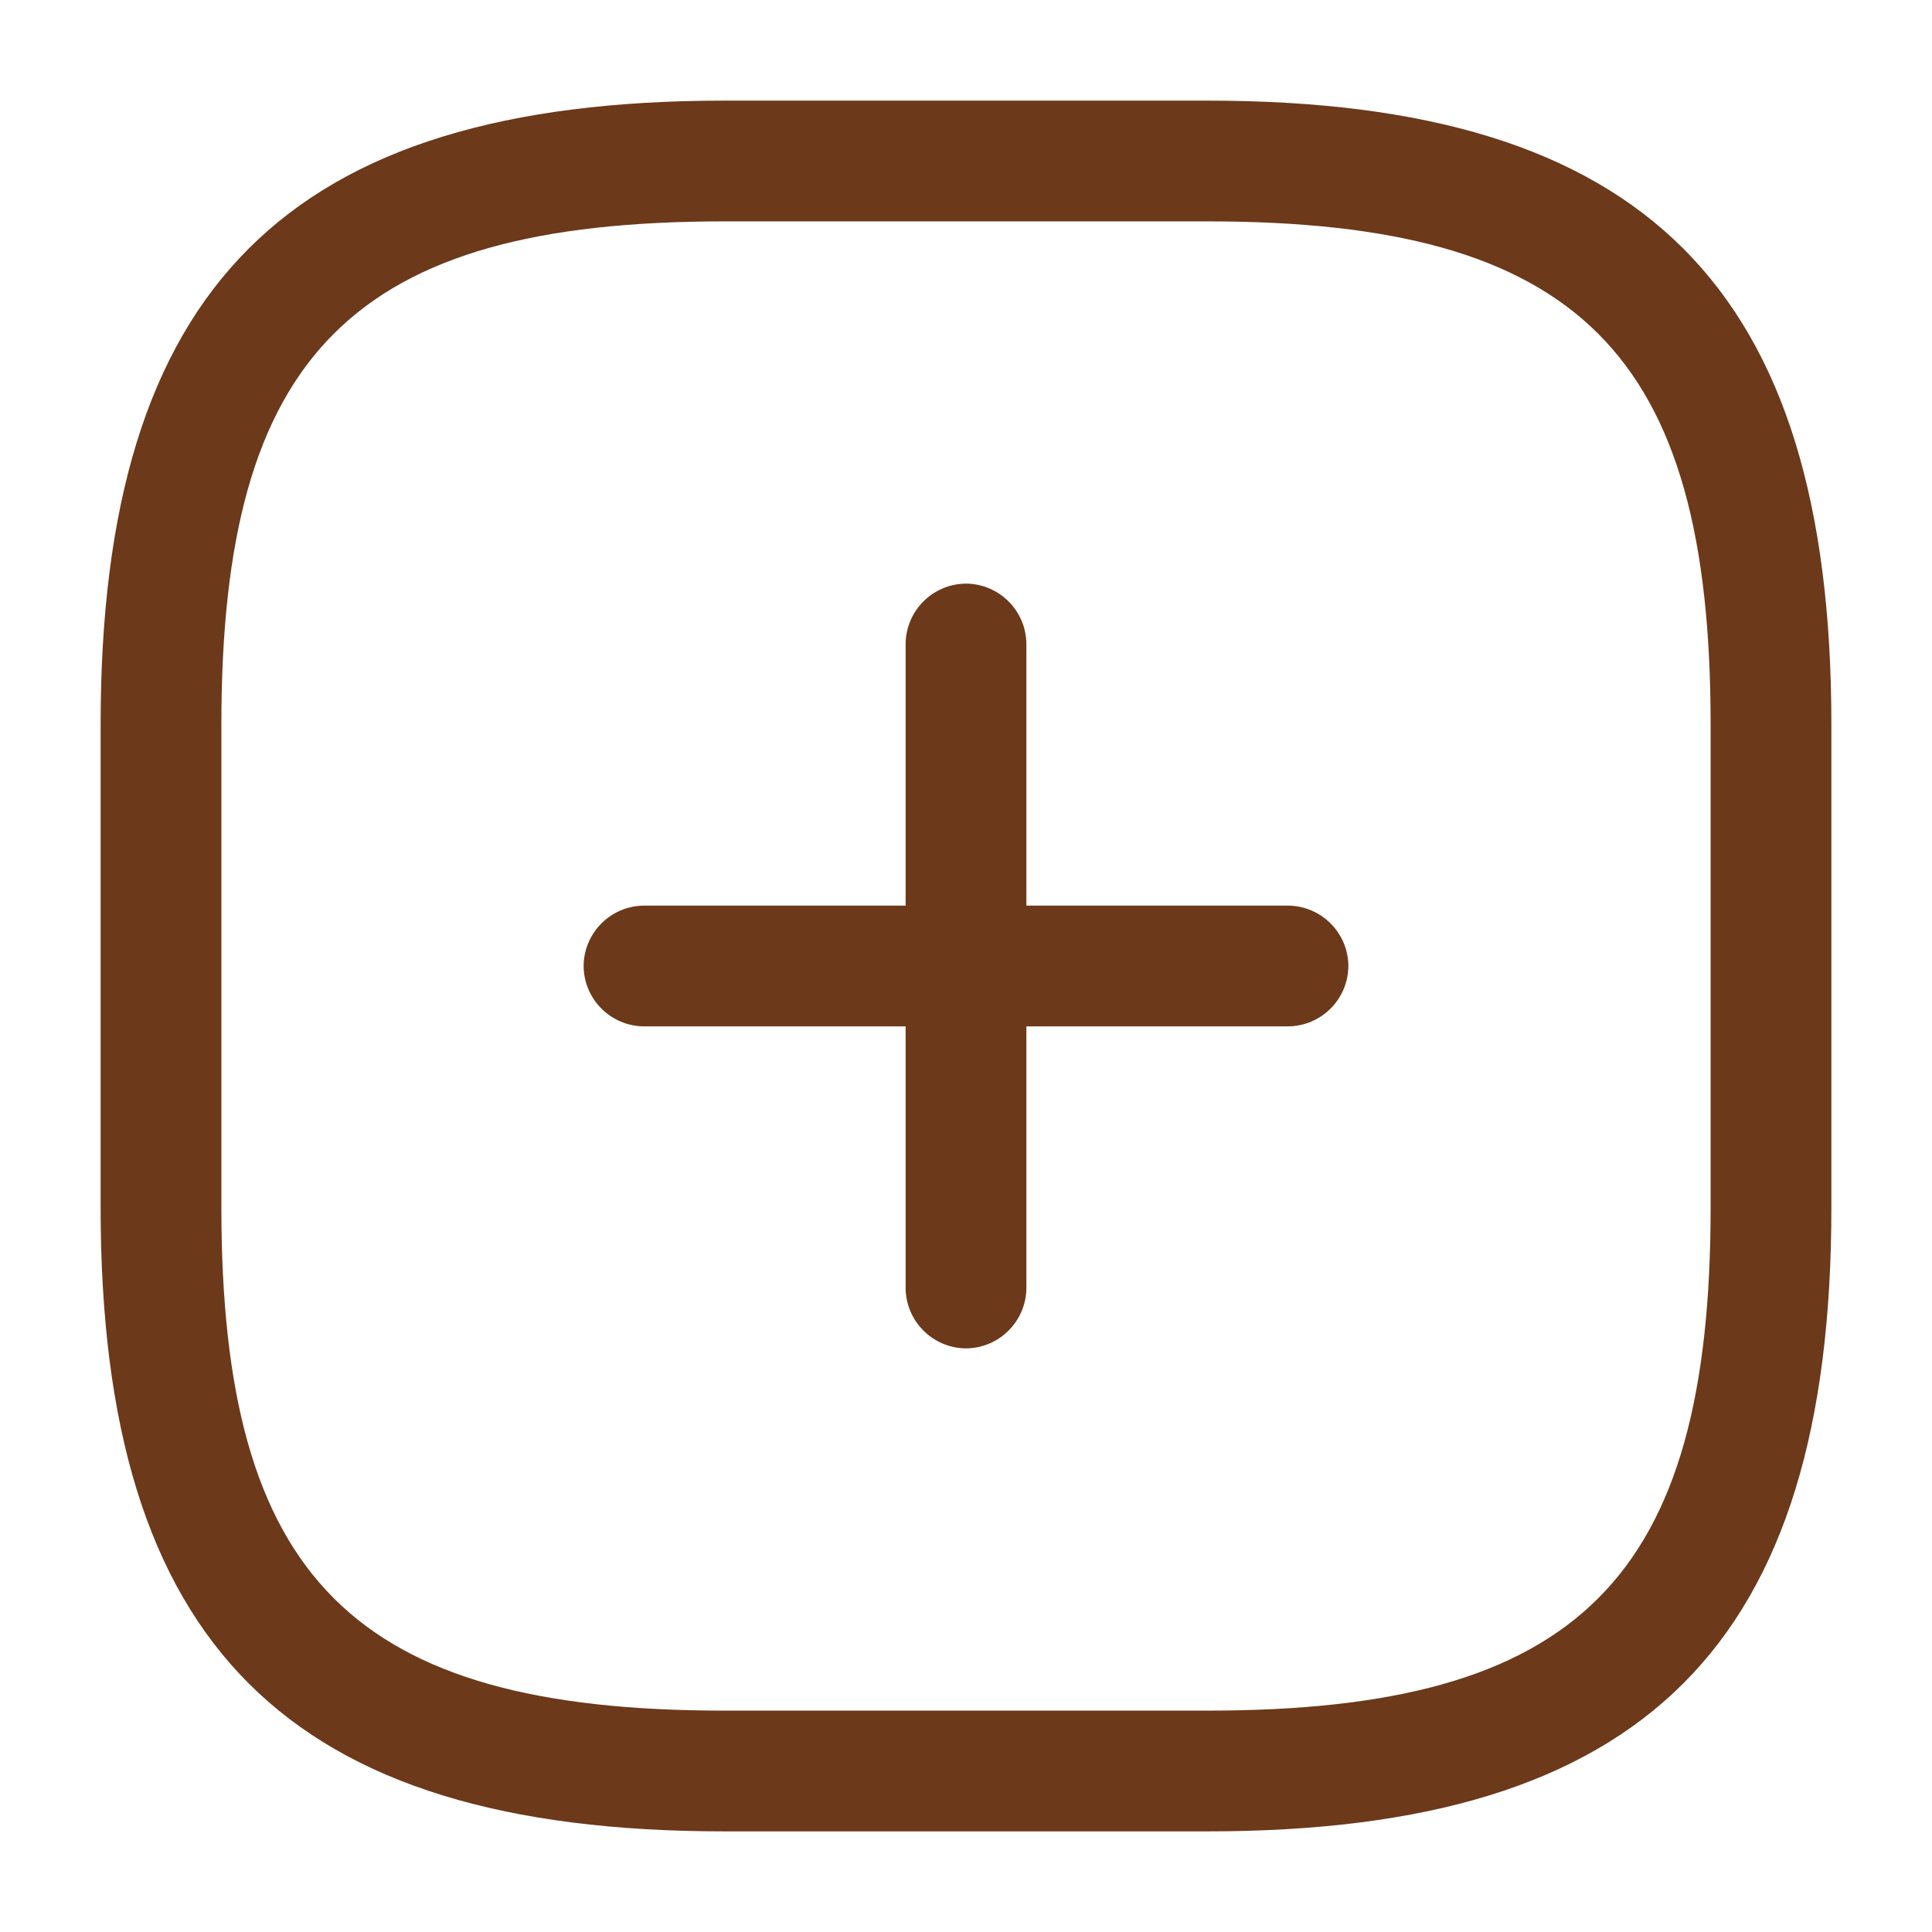
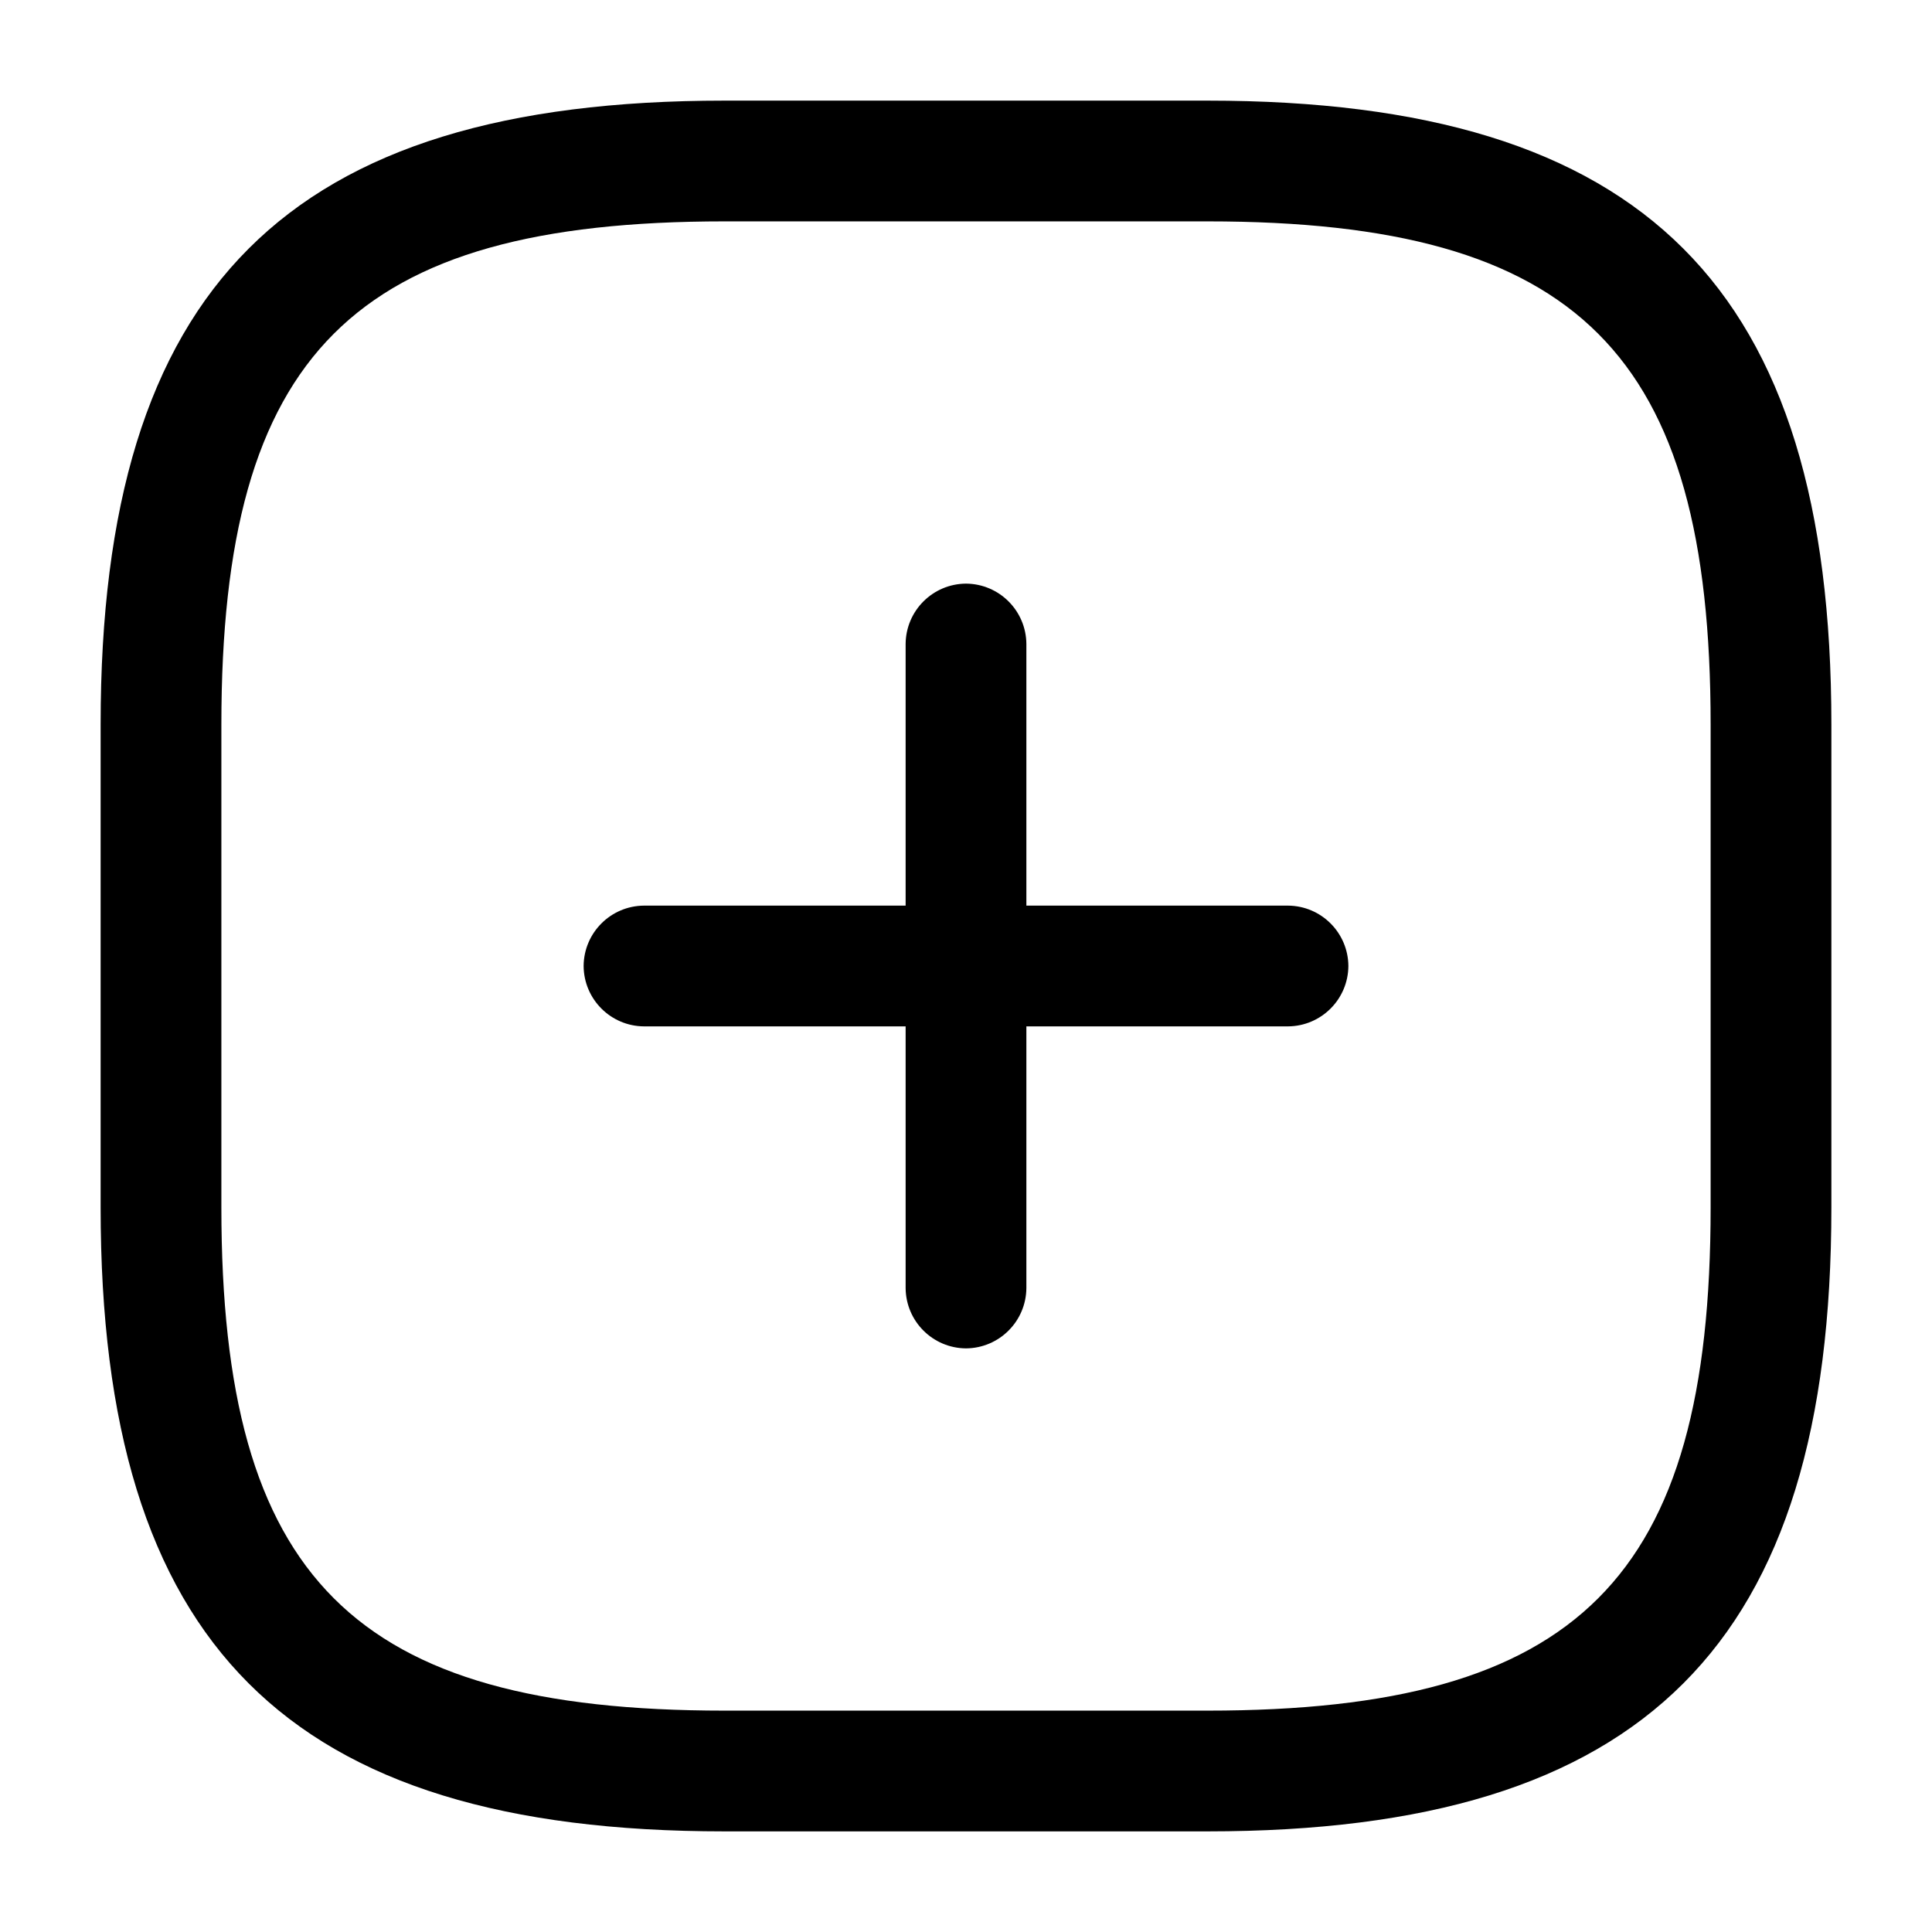
<svg xmlns="http://www.w3.org/2000/svg" width="24" height="24" viewBox="0 0 24 24">
  <defs>
-     <style>.a{fill:none;}.b{fill:#6c391a;}</style>
+     <style>.a{fill:none;}.b{fill:#000000;}</style>
  </defs>
  <path class="a" d="M0,0H24V24H0Z" />
  <path class="b" d="M8.75,1.5h-8A.755.755,0,0,1,0,.75.755.755,0,0,1,.75,0h8A.755.755,0,0,1,9.5.75.755.755,0,0,1,8.75,1.5Z" transform="translate(7.25 11.25)" />
  <path class="b" d="M.75,9.5A.755.755,0,0,1,0,8.75v-8A.755.755,0,0,1,.75,0,.755.755,0,0,1,1.5.75v8A.755.755,0,0,1,.75,9.5Z" transform="translate(11.25 7.25)" />
  <path class="b" d="M13.75,21.5h-6C2.32,21.5,0,19.18,0,13.75v-6C0,2.32,2.32,0,7.75,0h6c5.43,0,7.75,2.32,7.75,7.75v6C21.5,19.18,19.18,21.5,13.75,21.5Zm-6-20C3.14,1.5,1.5,3.14,1.5,7.75v6C1.5,18.36,3.14,20,7.75,20h6C18.36,20,20,18.36,20,13.75v-6c0-4.61-1.64-6.25-6.25-6.25Z" transform="translate(1.25 1.25)" />
</svg>
